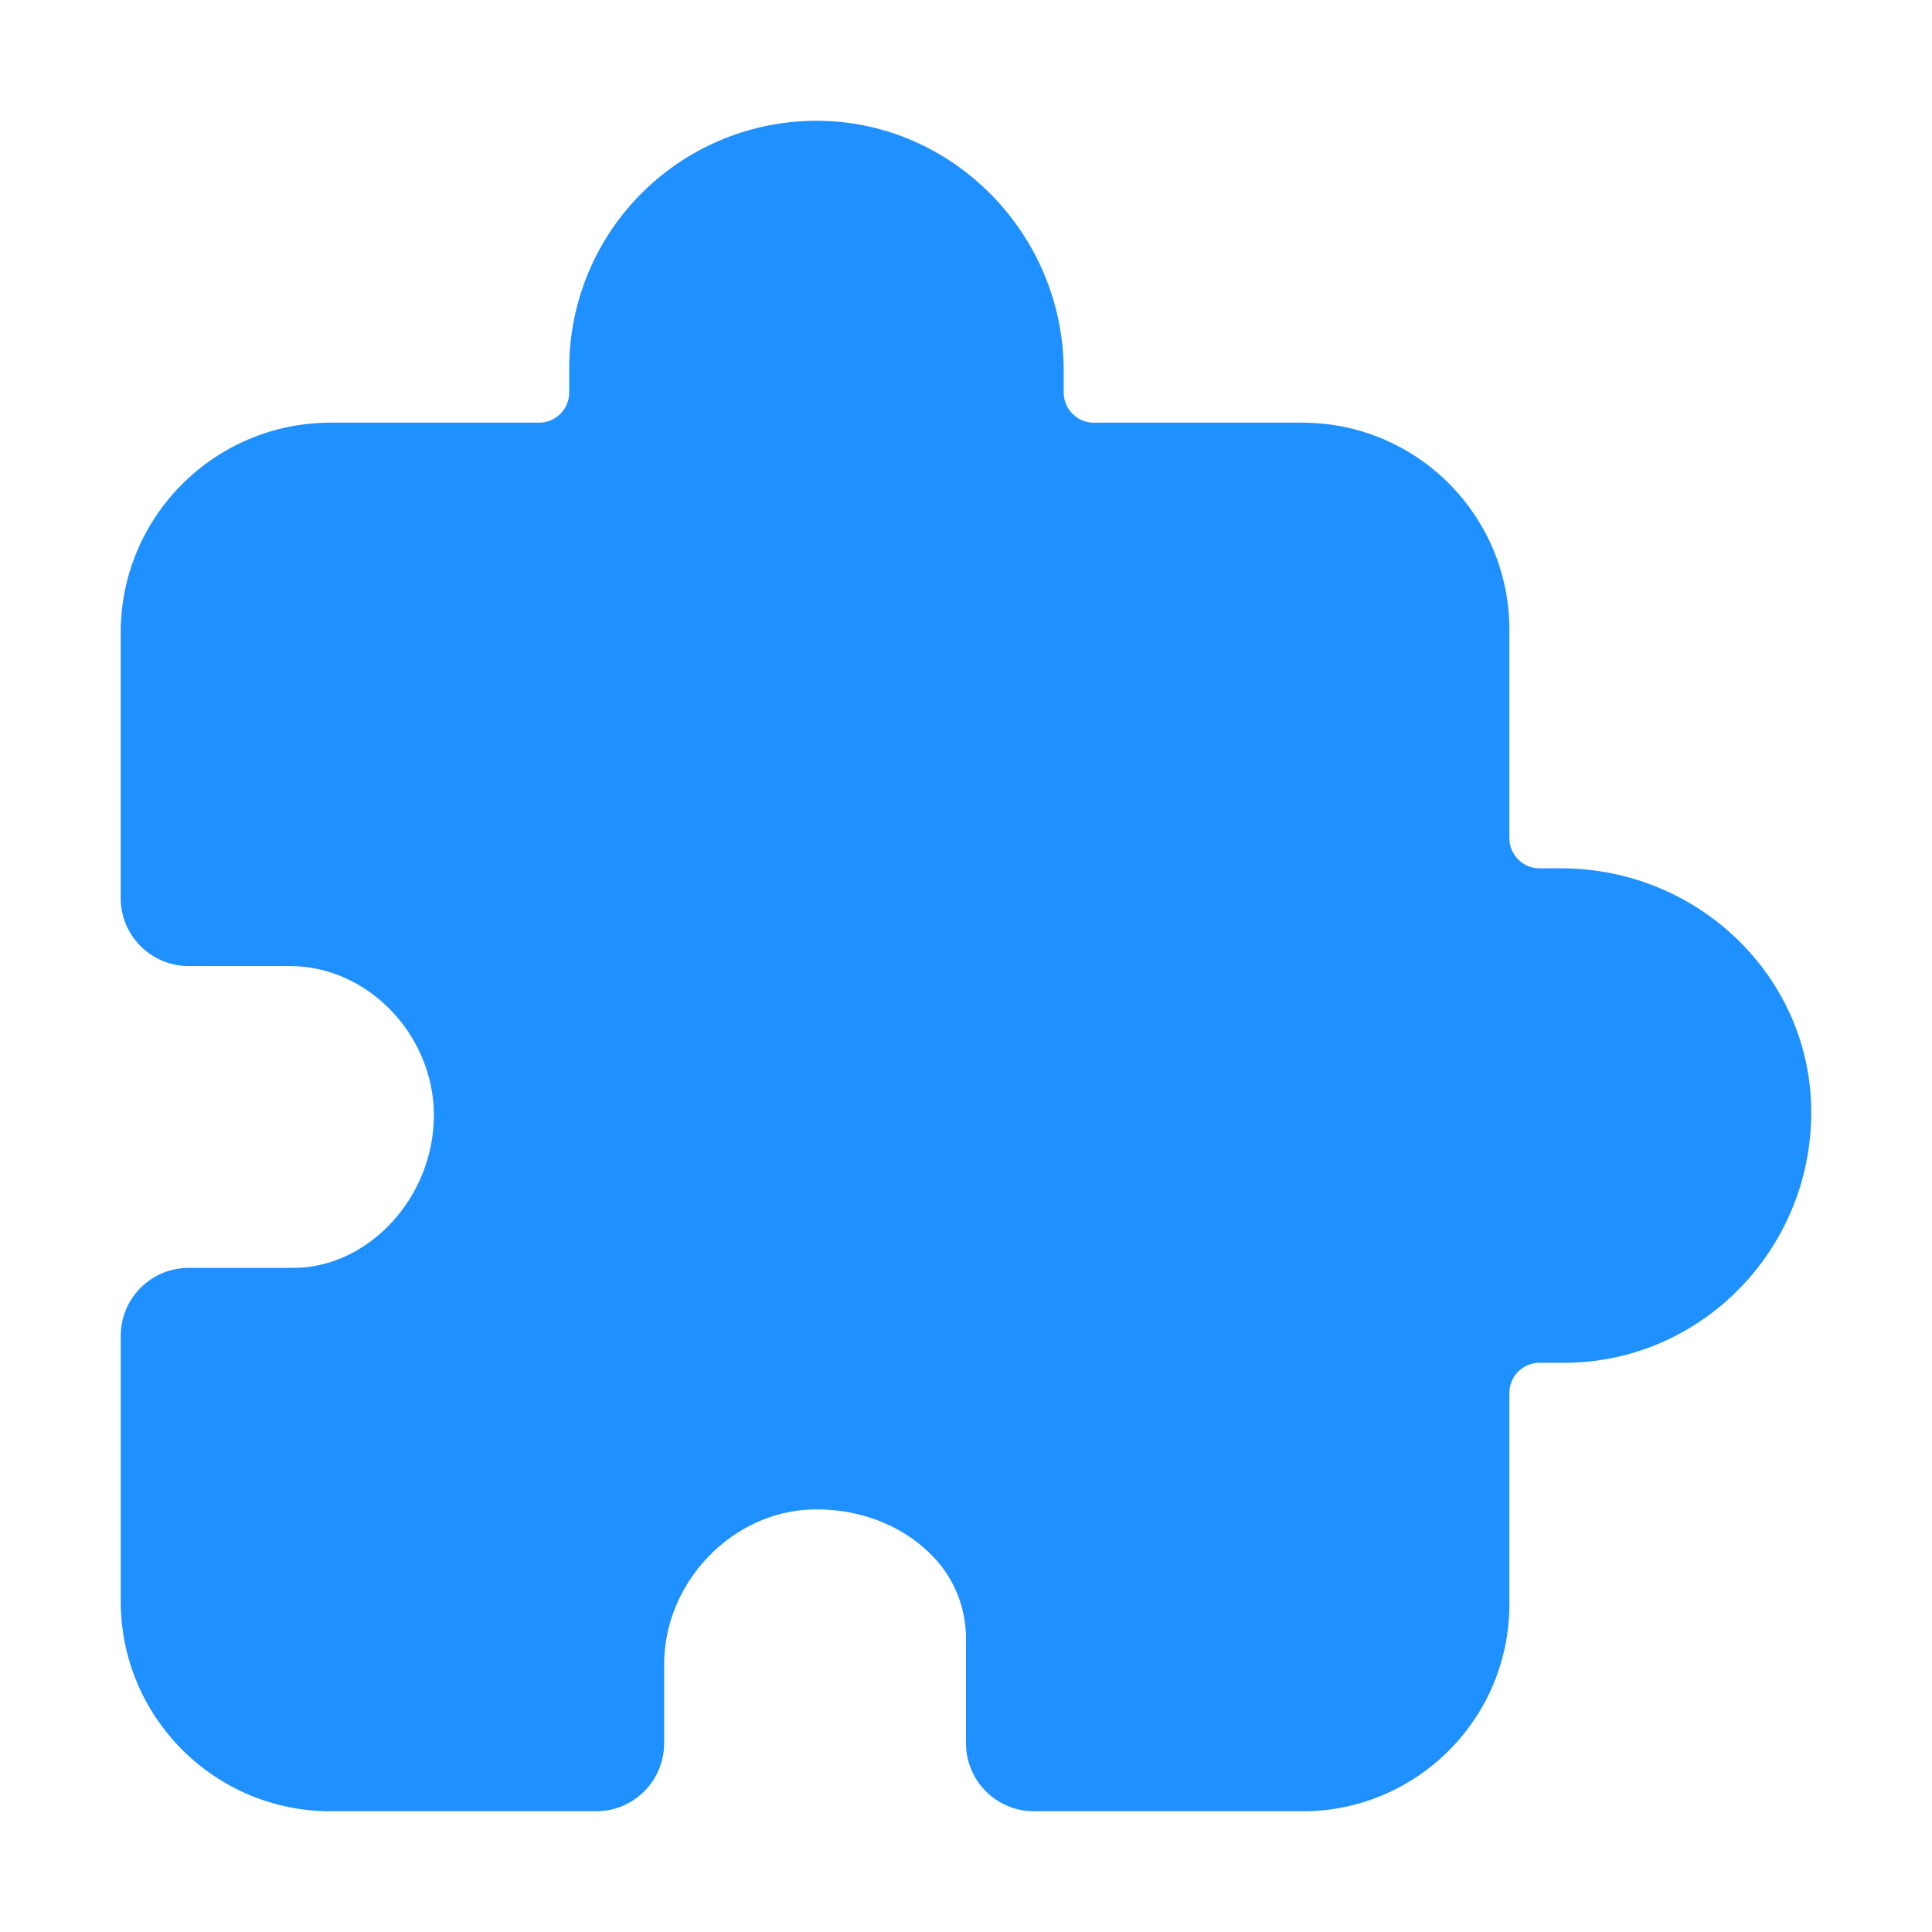
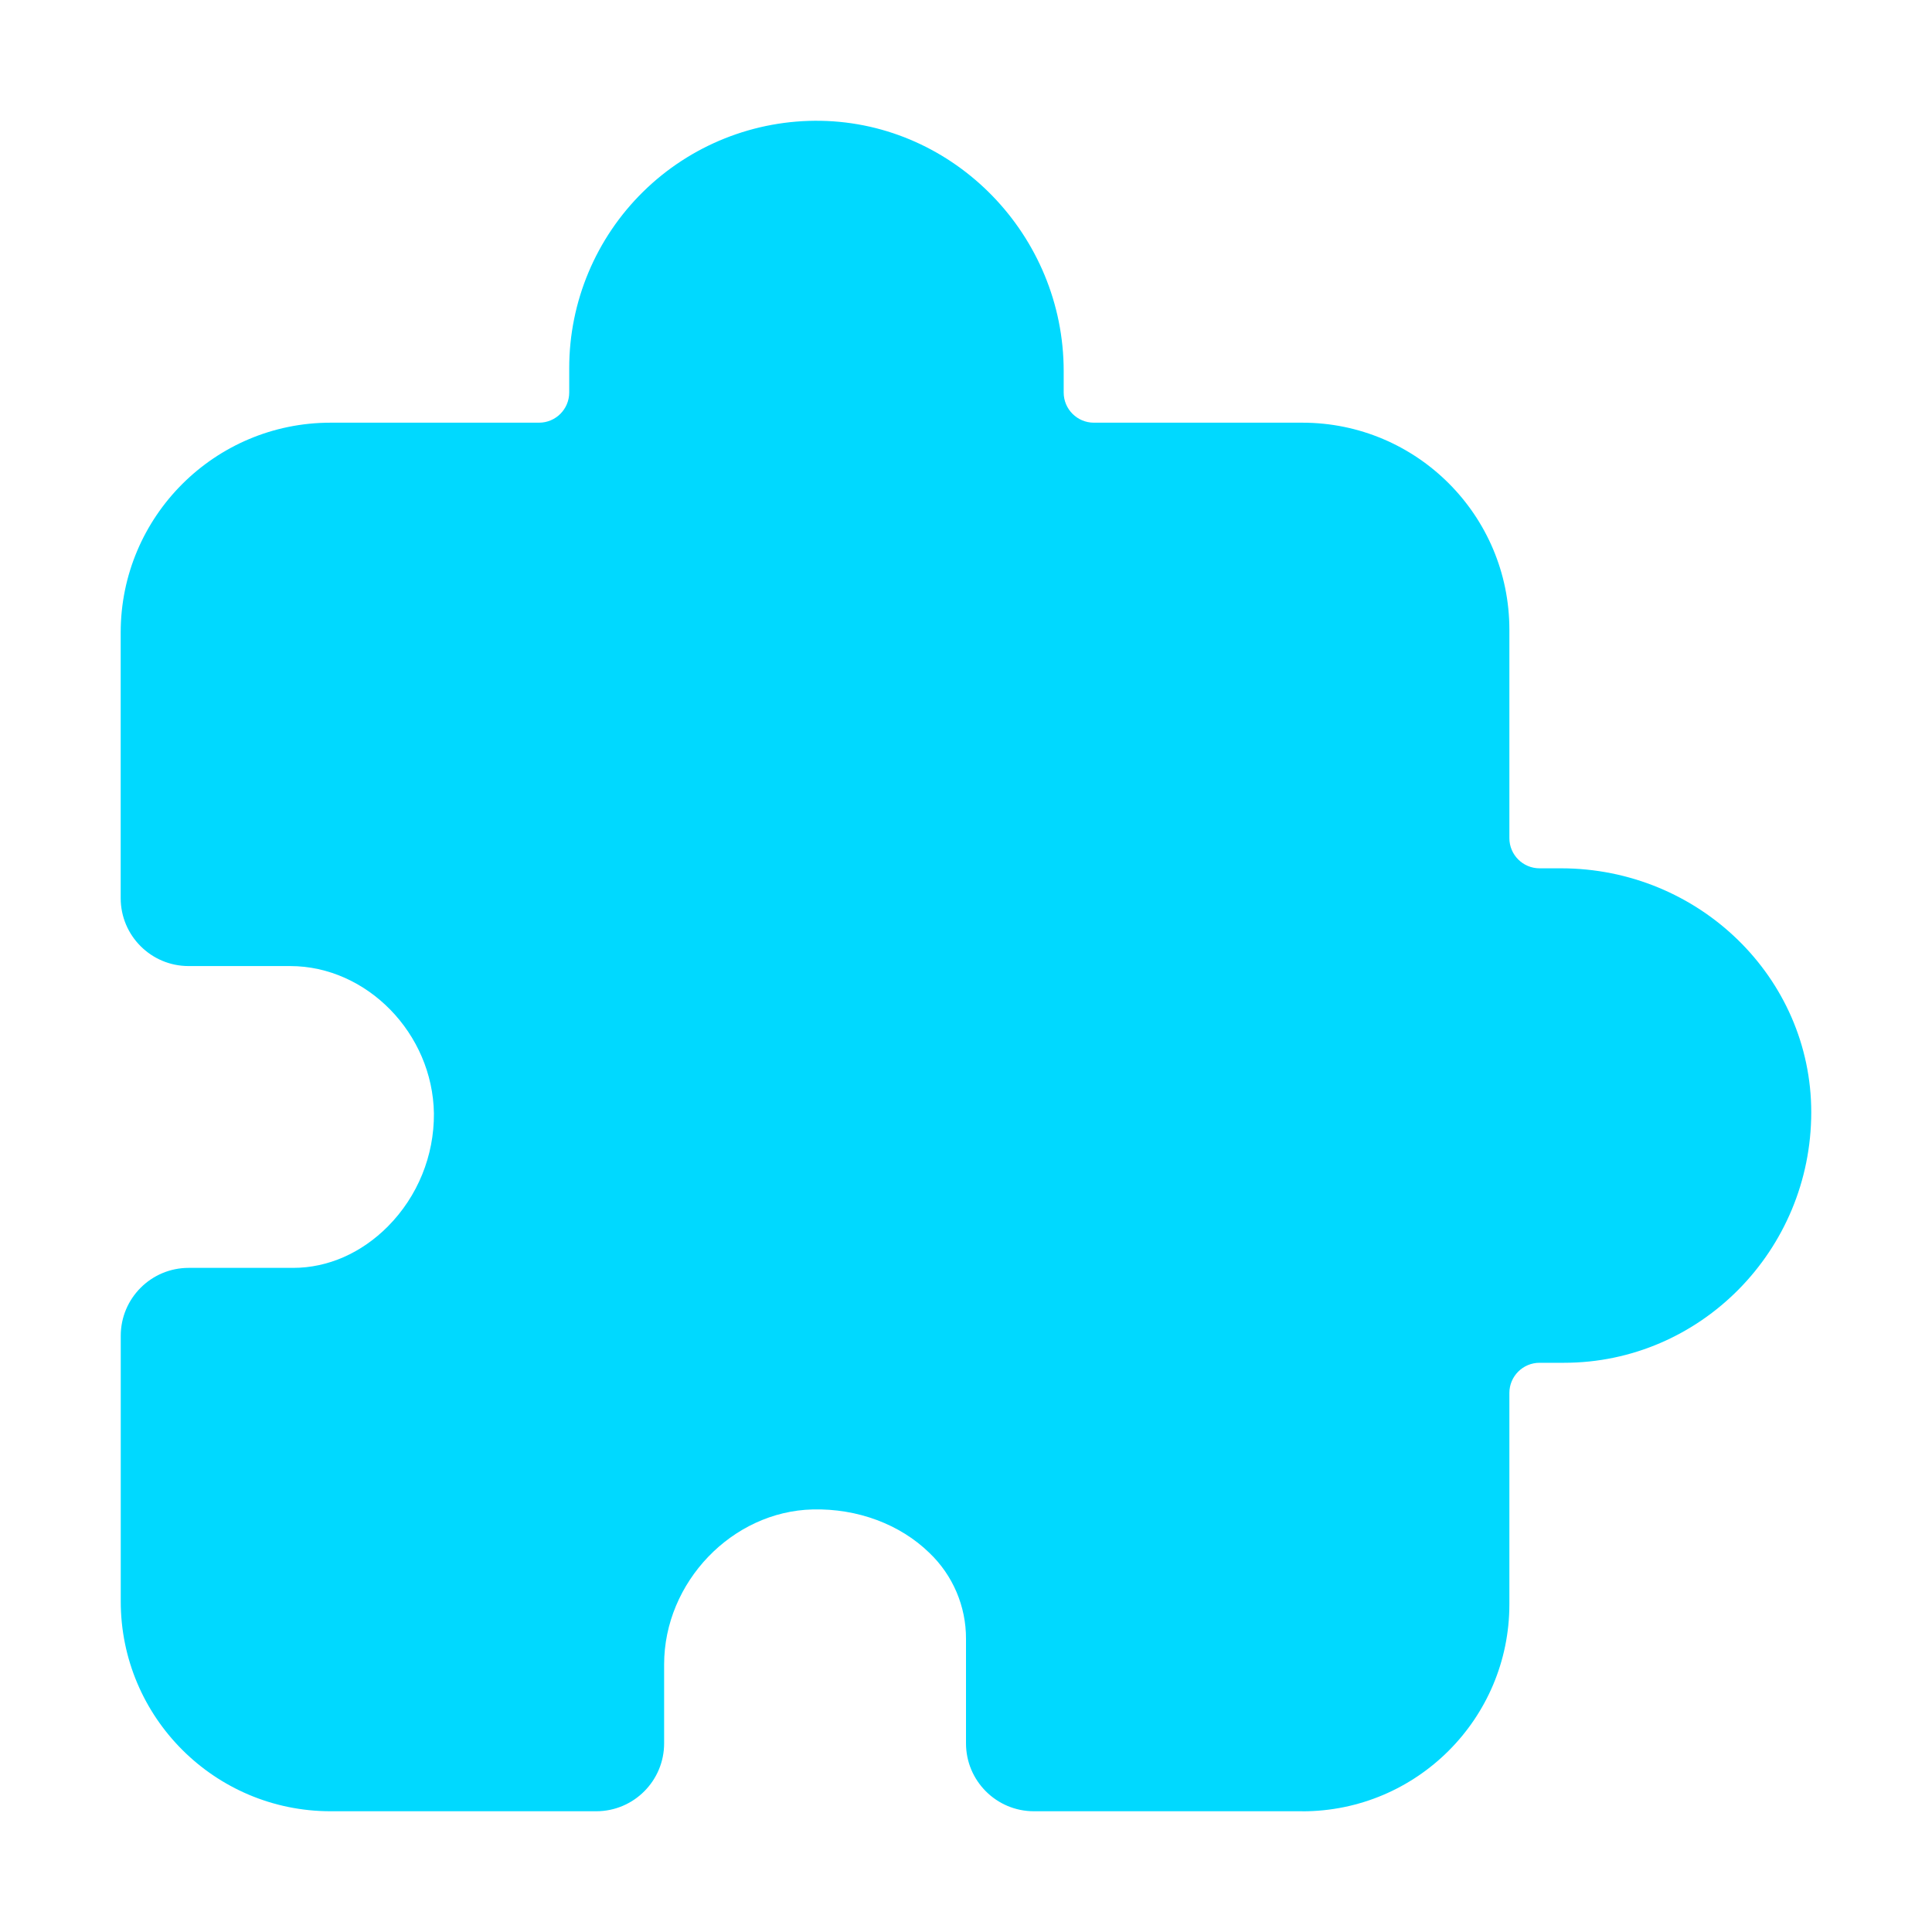
<svg xmlns="http://www.w3.org/2000/svg" height="32" viewBox="0 0 32 32" width="32">
-   <path d="m21.571 30h-4.446a1.125 1.125 0 0 1 -1.125-1.125v-1.732a1.958 1.957 0 0 0 -.607-1.423c-.486-.474-1.192-.737-1.931-.719-1.335.031-2.462 1.206-2.462 2.566v1.308a1.125 1.125 0 0 1 -1.125 1.125h-4.399a3.476 3.476 0 0 1 -3.476-3.476v-4.399a1.125 1.125 0 0 1 1.125-1.125h1.732c.573 0 1.129-.245 1.568-.687a2.629 2.629 0 0 0 .762-1.87c-.019-1.324-1.109-2.442-2.381-2.442h-1.682a1.125 1.125 0 0 1 -1.125-1.125v-4.399a3.476 3.476 0 0 1 3.476-3.476h3.453a.5.5 0 0 0 .5-.5v-.405a4.096 4.096 0 0 1 4.168-4.095c2.218.039 4.022 1.899 4.022 4.146v.354a.5.5 0 0 0 .5.5h3.453a3.429 3.429 0 0 1 3.429 3.429v3.452a.5.5 0 0 0 .5.5h.354c2.286 0 4.146 1.812 4.146 4.04 0 2.288-1.837 4.15-4.095 4.15h-.405a.5.5 0 0 0 -.5.5v3.5a3.429 3.429 0 0 1 -3.429 3.429z" fill="#1e90ff" stroke-width=".062" />
+   <path d="m21.571 30h-4.446a1.125 1.125 0 0 1 -1.125-1.125v-1.732a1.958 1.957 0 0 0 -.607-1.423c-.486-.474-1.192-.737-1.931-.719-1.335.031-2.462 1.206-2.462 2.566v1.308a1.125 1.125 0 0 1 -1.125 1.125h-4.399a3.476 3.476 0 0 1 -3.476-3.476v-4.399a1.125 1.125 0 0 1 1.125-1.125h1.732c.573 0 1.129-.245 1.568-.687a2.629 2.629 0 0 0 .762-1.87c-.019-1.324-1.109-2.442-2.381-2.442h-1.682a1.125 1.125 0 0 1 -1.125-1.125v-4.399a3.476 3.476 0 0 1 3.476-3.476h3.453a.5.5 0 0 0 .5-.5v-.405a4.096 4.096 0 0 1 4.168-4.095c2.218.039 4.022 1.899 4.022 4.146v.354a.5.5 0 0 0 .5.5h3.453a3.429 3.429 0 0 1 3.429 3.429v3.452a.5.5 0 0 0 .5.5h.354c2.286 0 4.146 1.812 4.146 4.04 0 2.288-1.837 4.15-4.095 4.15h-.405a.5.5 0 0 0 -.5.5v3.5a3.429 3.429 0 0 1 -3.429 3.429z" fill="#00d9ff" stroke-width=".062" />
</svg>
